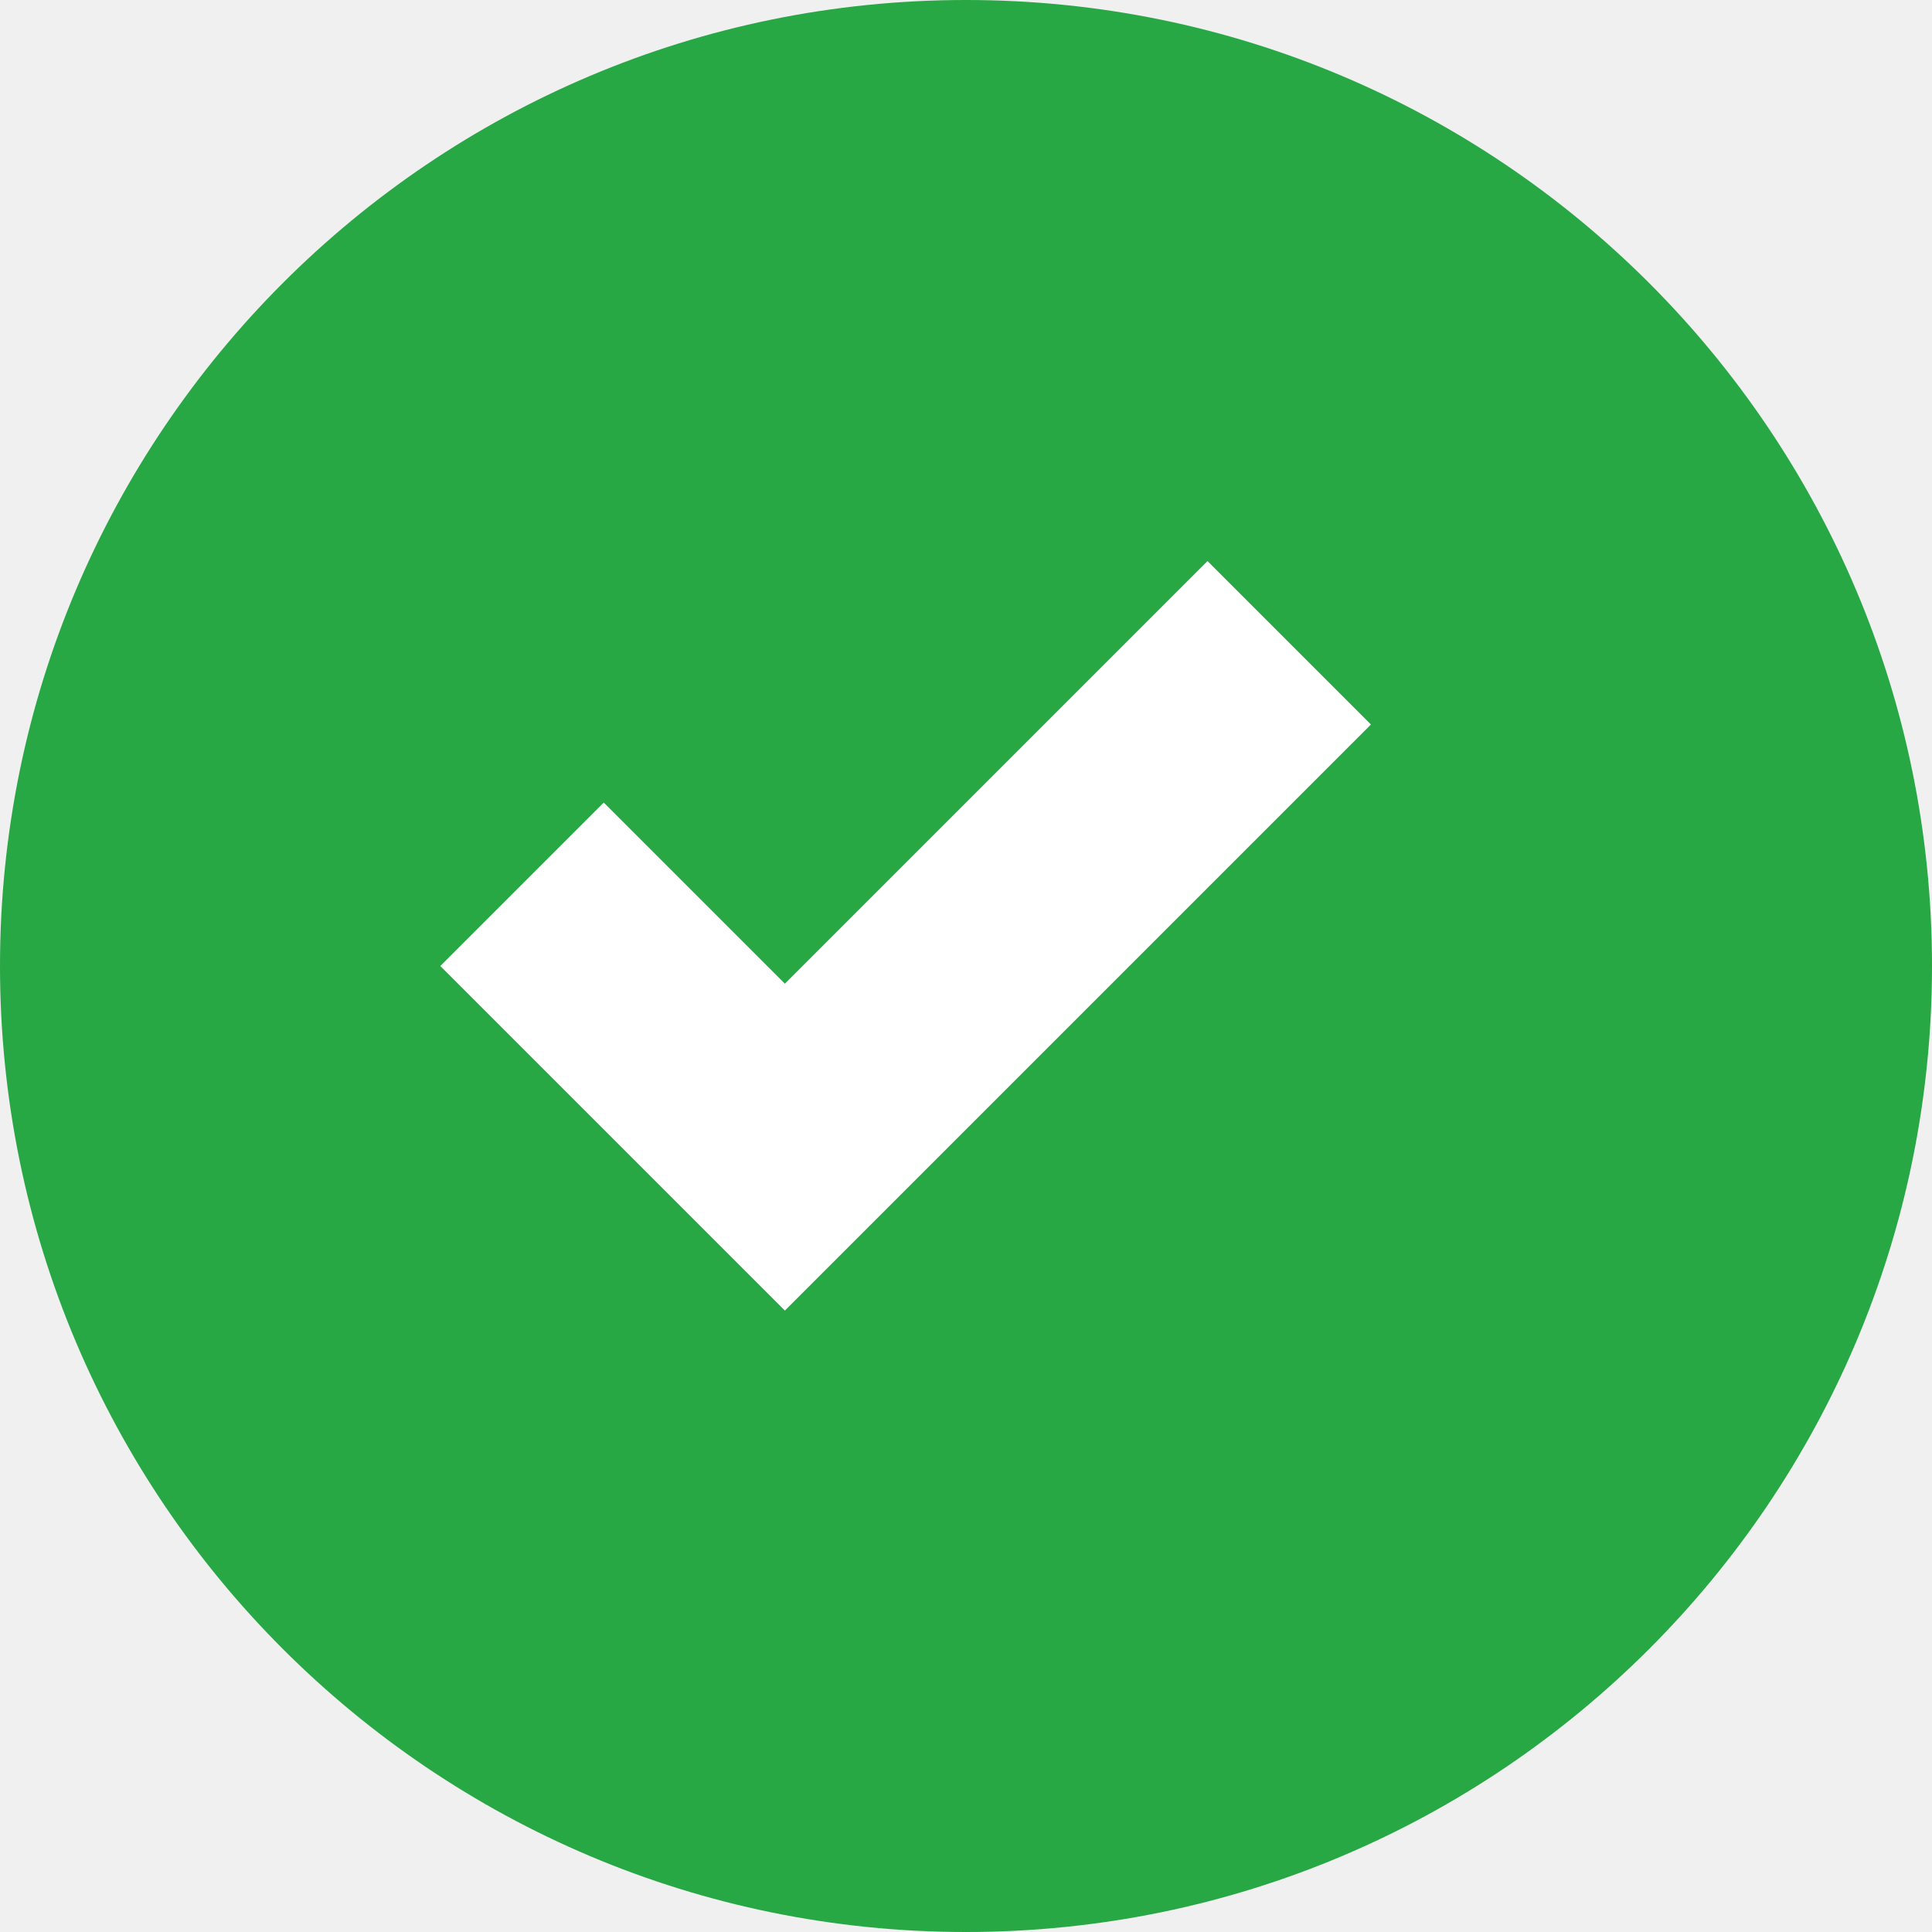
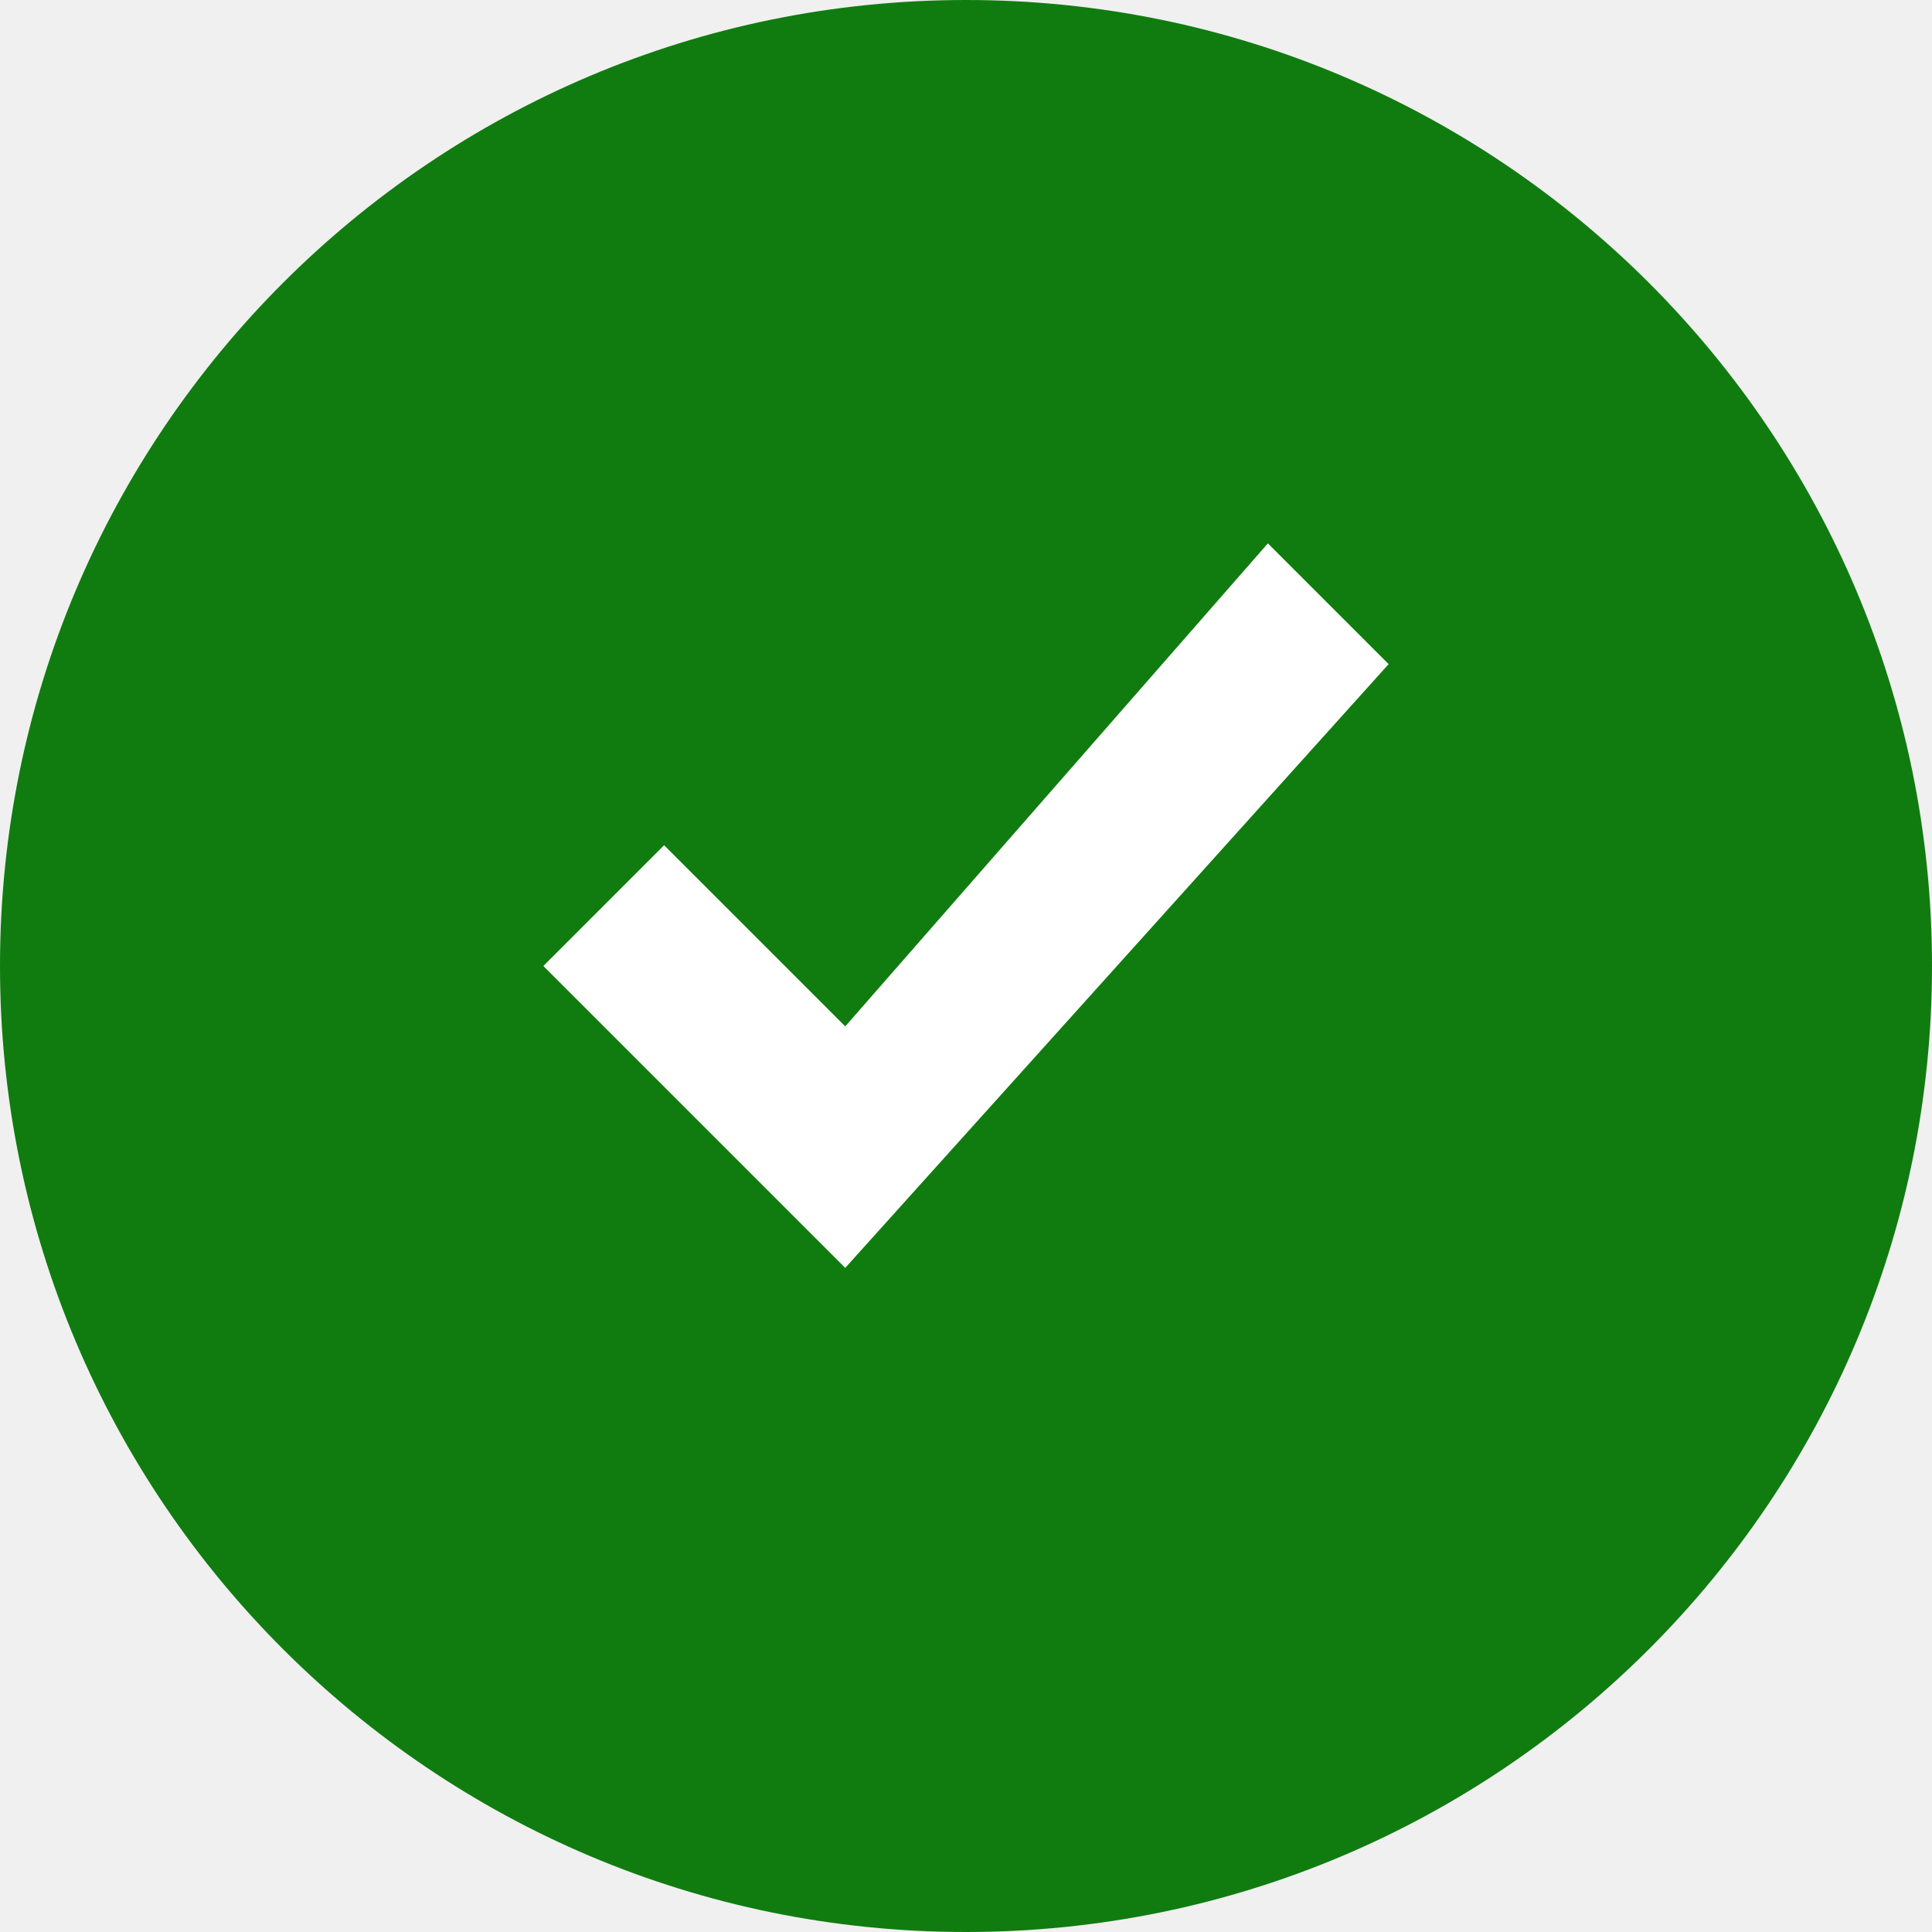
<svg xmlns="http://www.w3.org/2000/svg" width="16" height="16" viewBox="0 0 16 16">
-   <circle cx="8" cy="8" r="8" fill="#28a745" />
-   <path d="M6.5 10.5L4 8l1-1 1.5 1.5L10 5l1 1z" fill="white" stroke="white" stroke-width="0.5" />
+   <circle cx="8" cy="8" r="8" fill="#107c10" />
+   <path d="M11.5 5.5L7 10.5L4.5 8L5.5 7L7 8.5L10.5 4.5z" fill="white" />
</svg>
